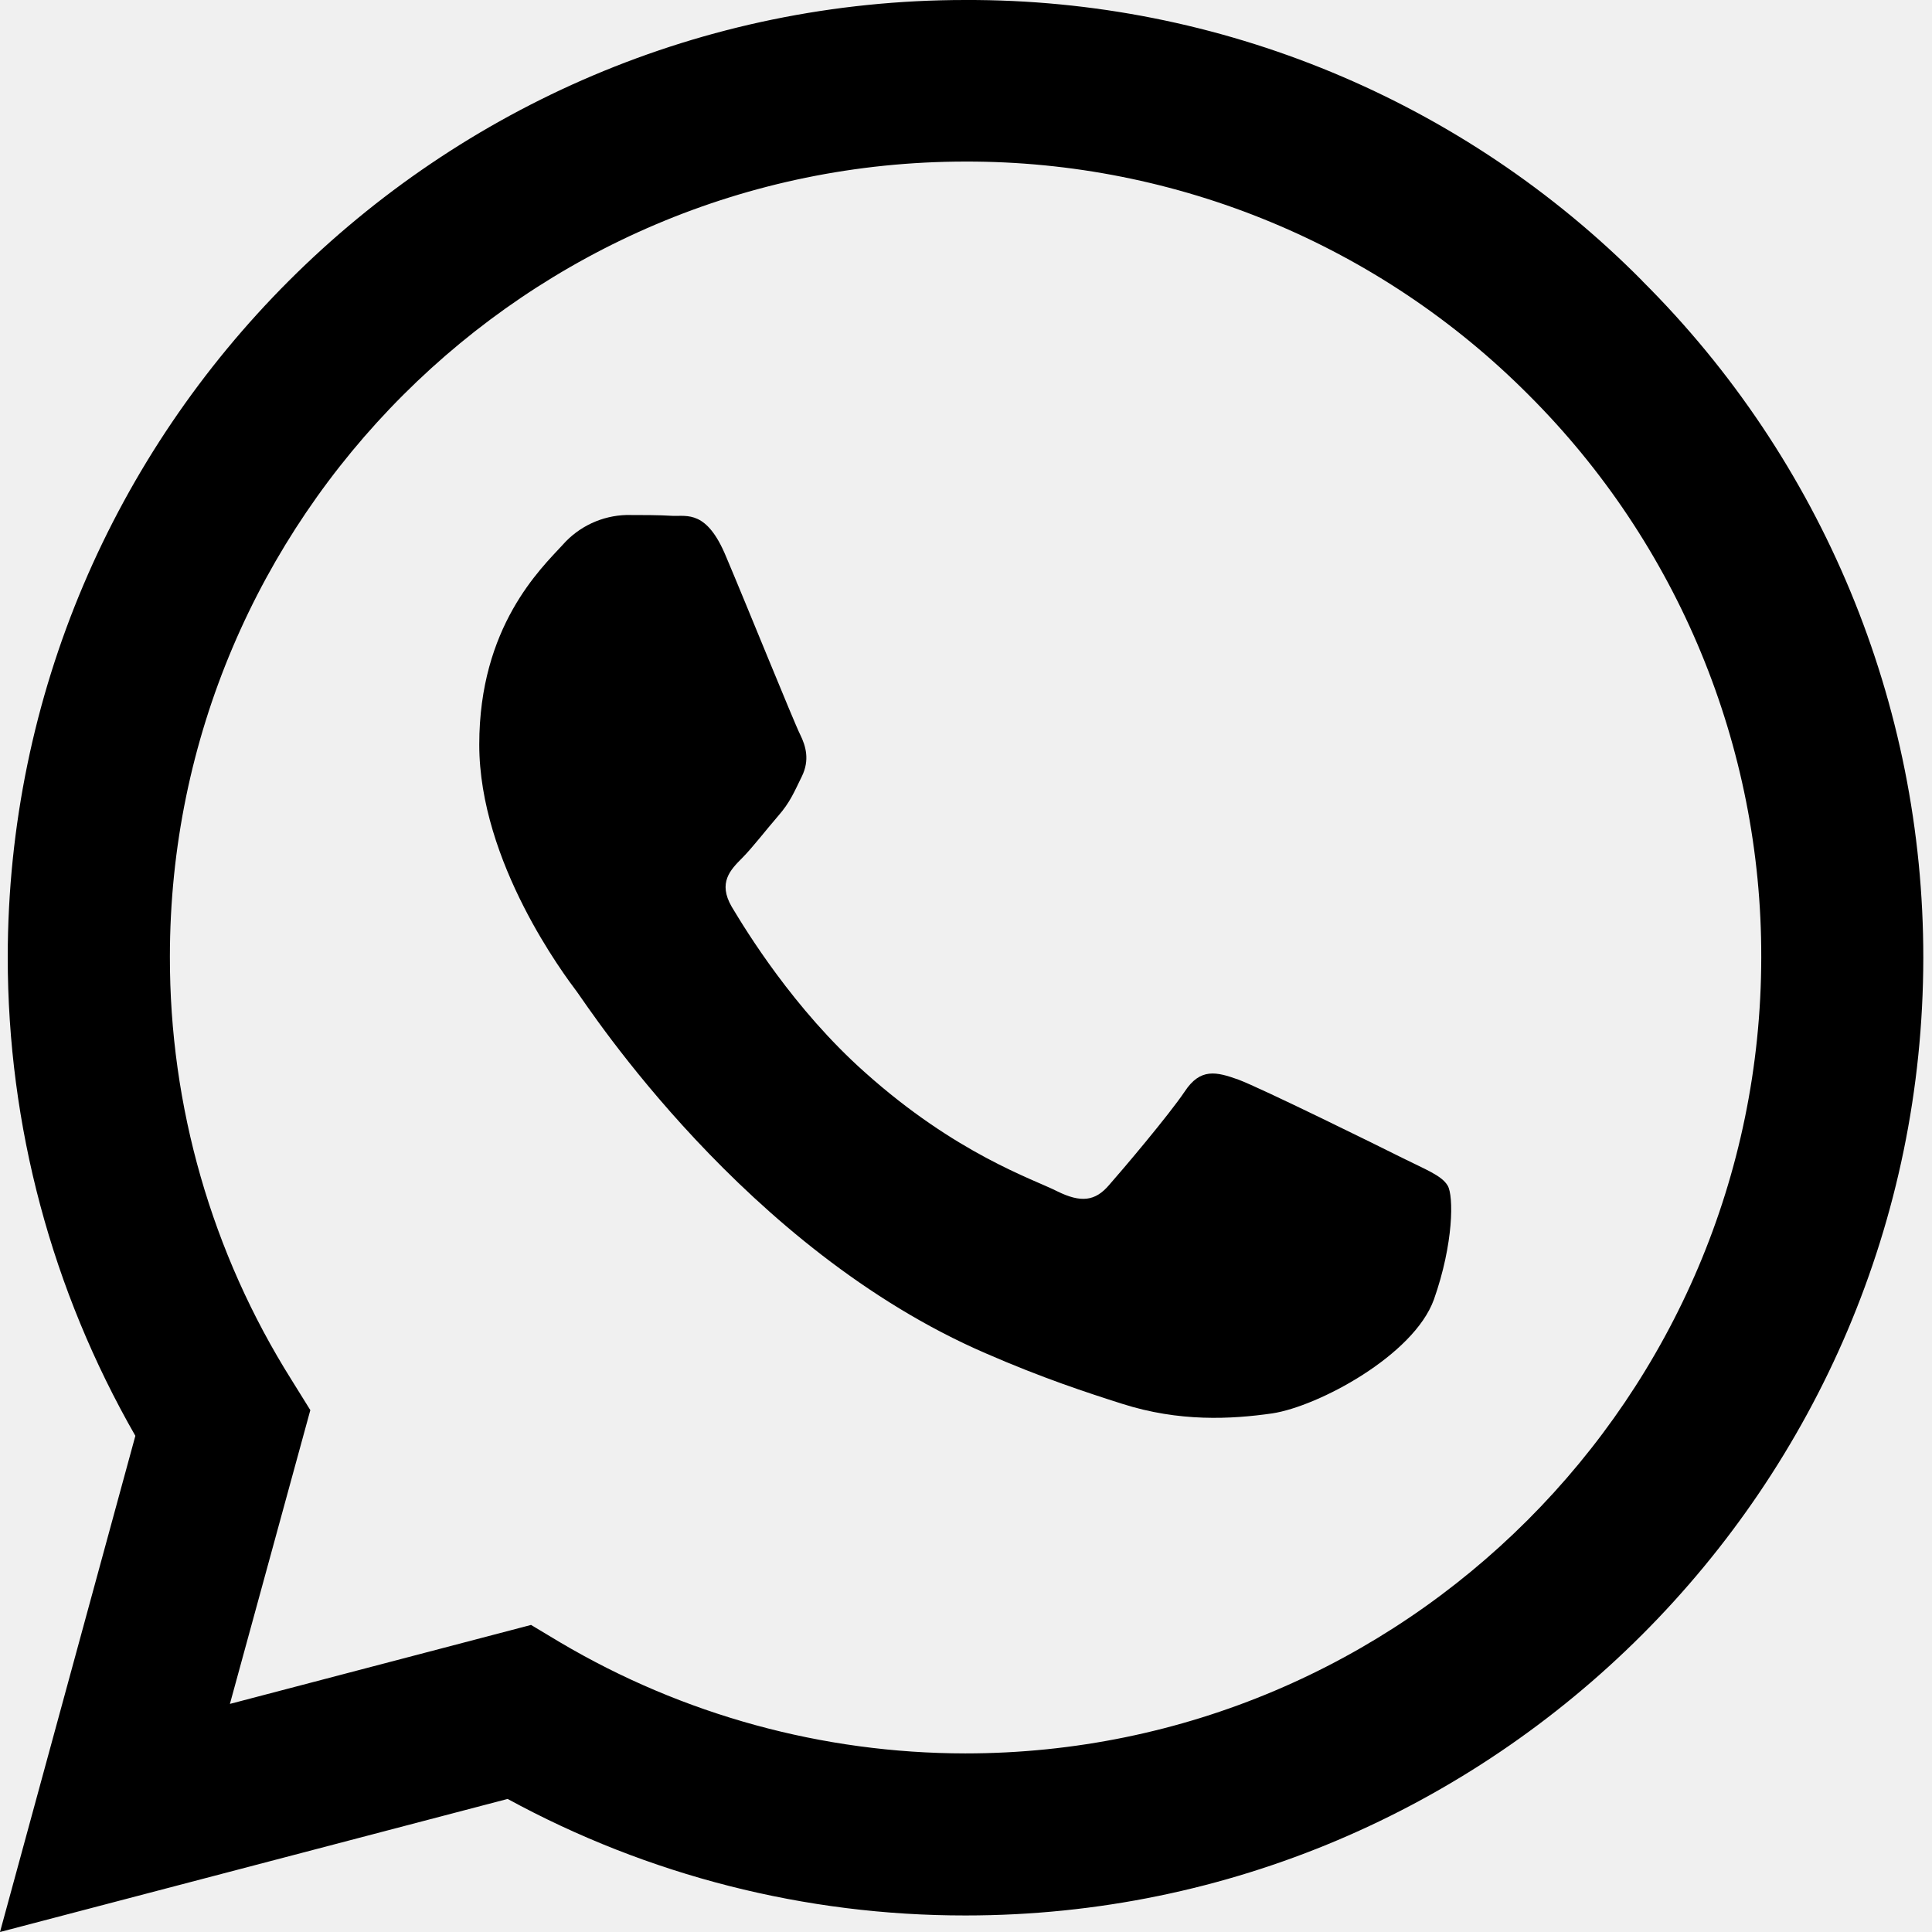
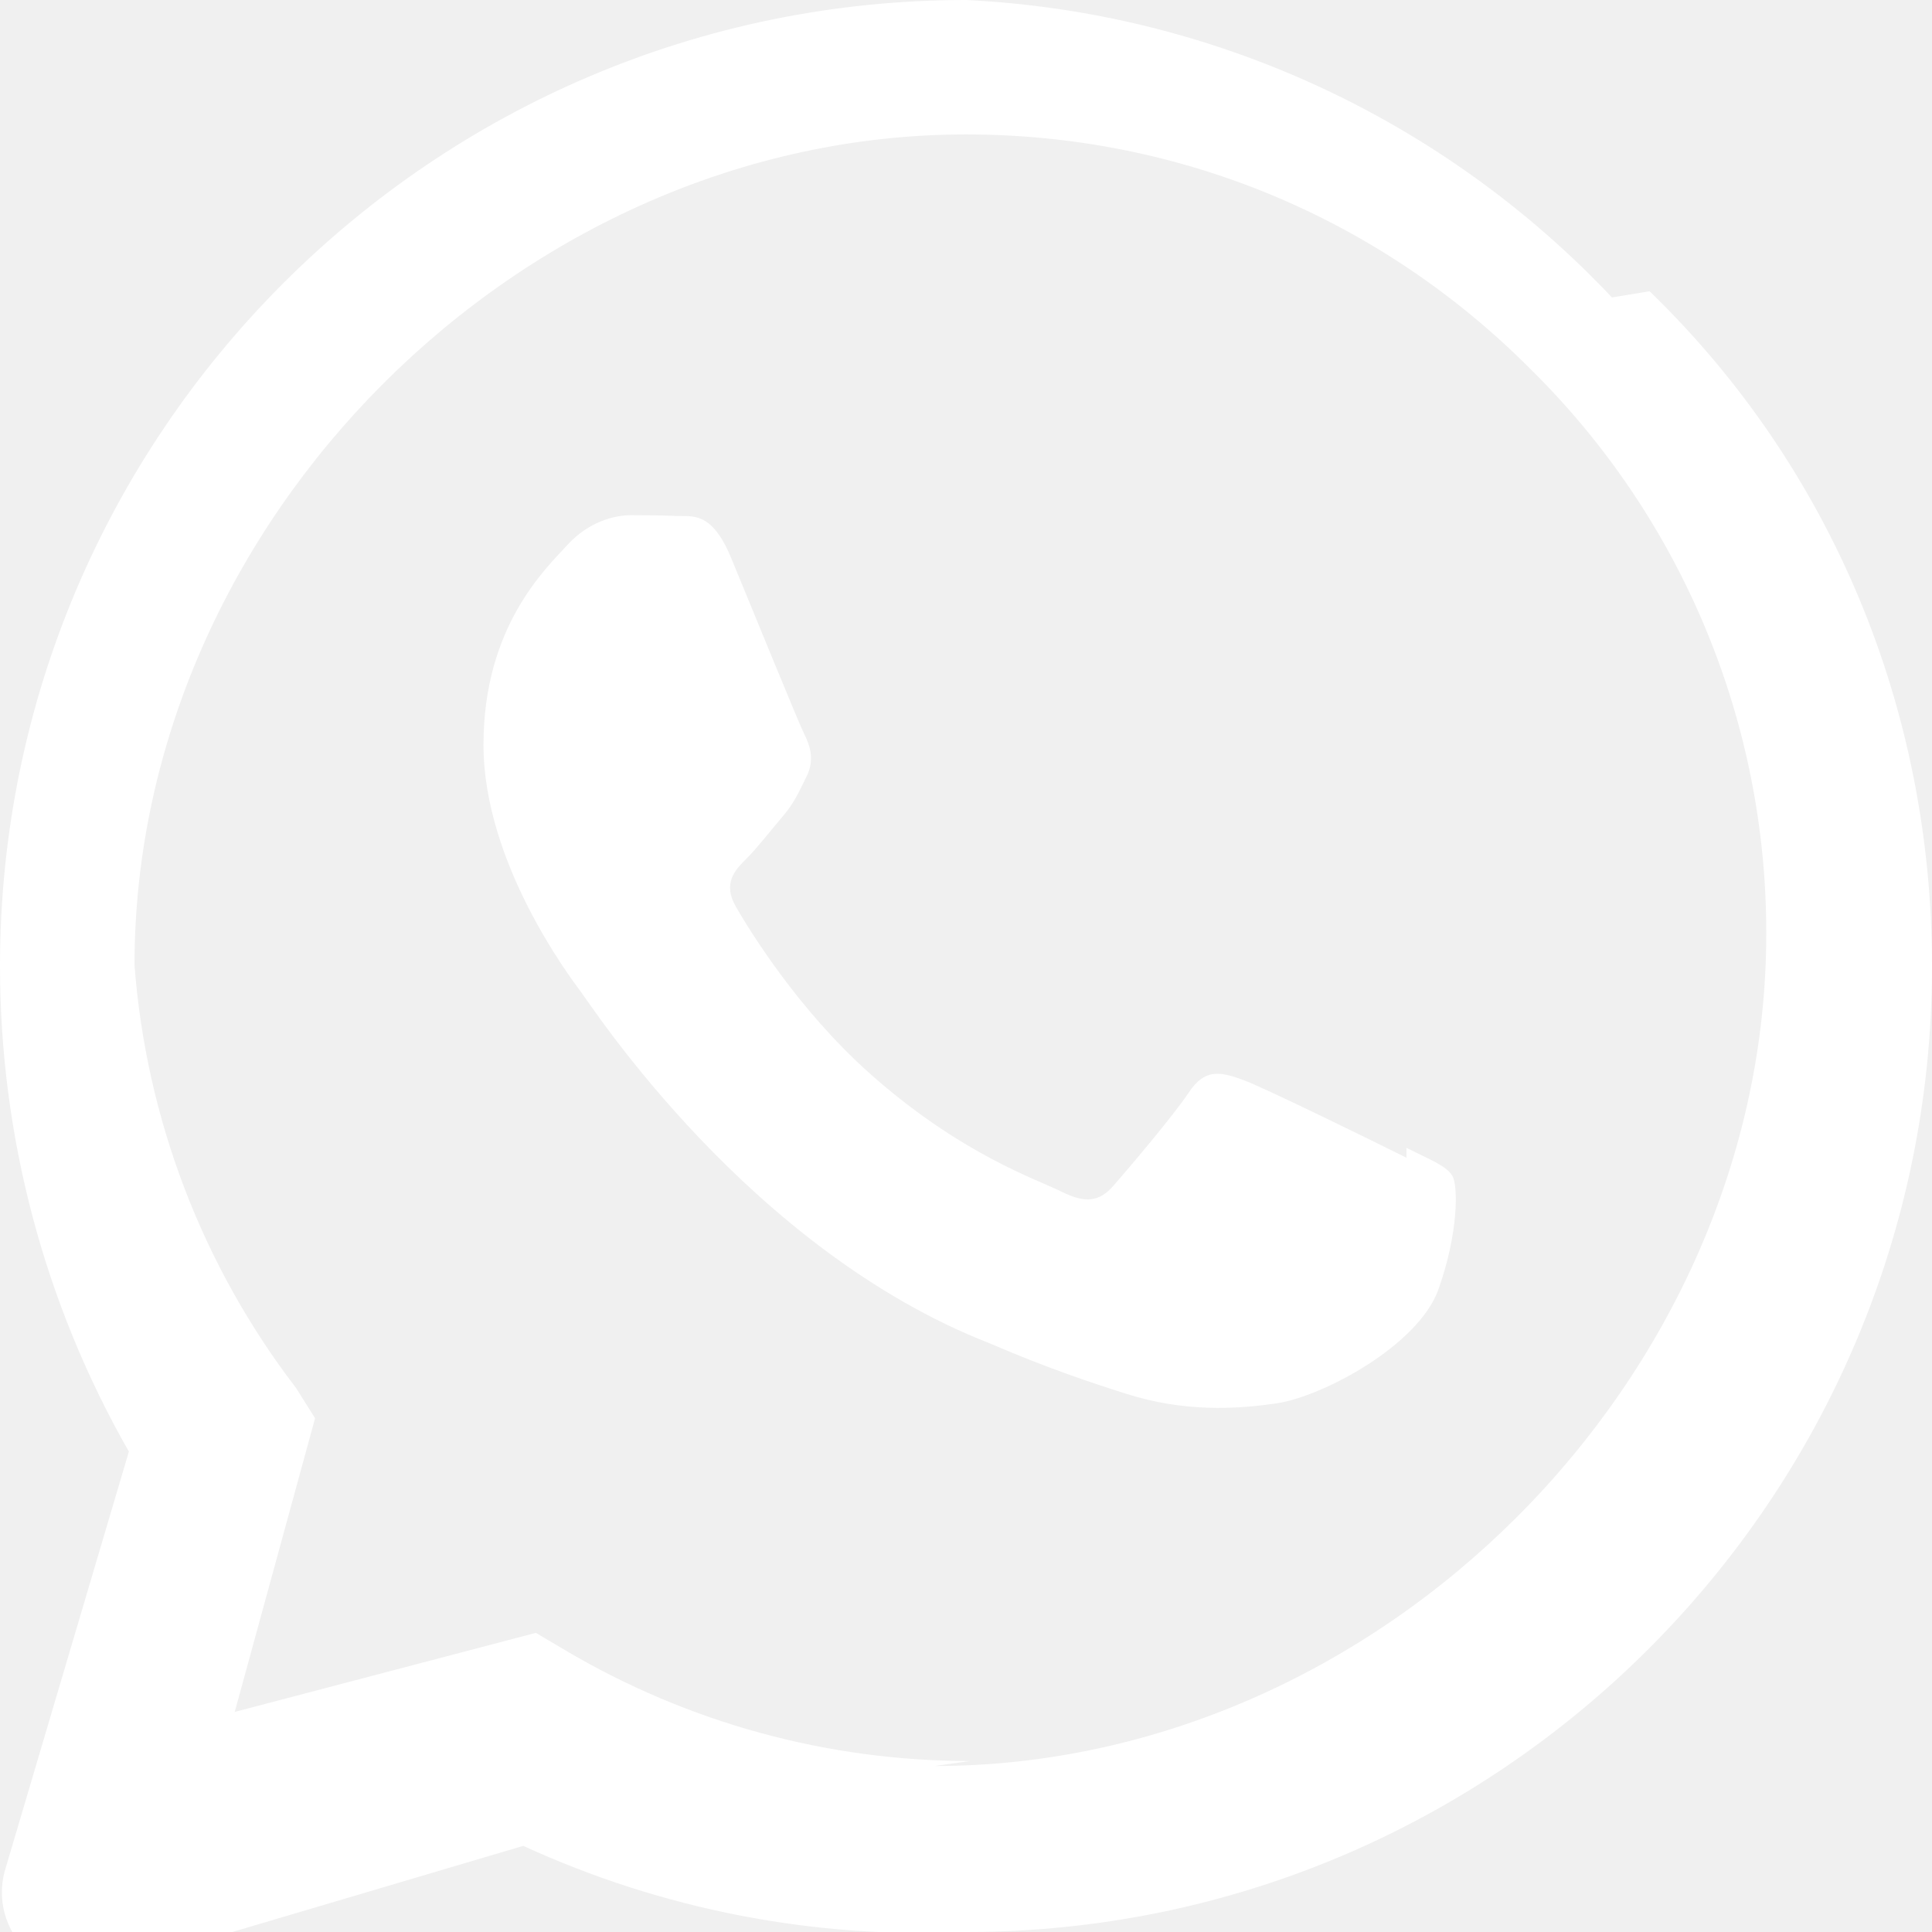
- <svg xmlns="http://www.w3.org/2000/svg" width="16" height="16" fill="currentColor" class="bi bi-whatsapp" viewBox="0 0 16 16">
-   <path d="M13.601 2.326A7.85 7.85 0 0 0 7.994 0C3.627 0 .068 3.558.064 7.926c0 1.399.366 2.76 1.057 3.965L0 16l4.204-1.102a7.9 7.9 0 0 0 3.79.965h.004c4.368 0 7.926-3.558 7.93-7.93A7.9 7.9 0 0 0 13.6 2.326zM7.994 14.521a6.6 6.6 0 0 1-3.356-.92l-.24-.144-2.494.654.666-2.433-.156-.251a6.56 6.56 0 0 1-1.007-3.505c0-3.626 2.957-6.584 6.591-6.584a6.56 6.56 0 0 1 4.66 1.931 6.56 6.56 0 0 1 1.928 4.66c-.004 3.639-2.961 6.592-6.592 6.592m3.615-4.934c-.197-.099-1.17-.578-1.353-.646-.182-.065-.315-.099-.445.099-.133.197-.513.646-.627.775-.114.133-.232.148-.43.05-.197-.1-.836-.308-1.592-.985-.59-.525-.985-1.175-1.103-1.372-.114-.198-.011-.304.088-.403.087-.088.197-.232.296-.346.1-.114.133-.198.198-.33.065-.134.034-.248-.015-.347-.05-.099-.445-1.076-.612-1.47-.16-.389-.323-.335-.445-.34-.114-.007-.247-.007-.38-.007a.73.73 0 0 0-.529.247c-.182.198-.691.677-.691 1.654s.71 1.916.81 2.049c.098.133 1.394 2.132 3.383 2.992.47.205.84.326 1.129.418.475.152.904.129 1.246.08.38-.058 1.171-.48 1.338-.943.164-.464.164-.86.114-.943-.049-.084-.182-.133-.38-.232" />
+ <svg xmlns="http://www.w3.org/2000/svg" role="img" viewBox="0 0 24 24">
+   <path fill="#ffffff" d="M17.472 14.382c-.297-.149-1.758-.867-2.03-.967-.273-.099-.471-.148-.67.15-.197.297-.767.966-.94 1.164-.173.199-.347.223-.644.075-.297-.15-1.255-.462-2.39-1.475-.883-.788-1.48-1.761-1.653-2.059-.173-.297-.018-.458.13-.606.134-.133.298-.347.446-.52.149-.174.198-.298.298-.497.099-.198.05-.372-.025-.521-.075-.148-.669-1.611-.916-2.206-.242-.579-.487-.501-.669-.51-.173-.008-.372-.01-.571-.01-.198 0-.52.074-.792.372-.272.297-1.04 1.016-1.04 2.479 0 1.462 1.065 2.875 1.213 3.074.149.198 2.095 3.2 5.077 4.363.709.306 1.262.489 1.694.626.712.227 1.36.195 1.872.118.571-.085 1.758-.719 2.006-1.413.248-.695.248-1.29.173-1.413-.074-.124-.272-.198-.57-.347m-5.421 7.617h-.001a9.87 9.87 0 01-5.031-1.378l-.361-.214-3.741.982.998-3.648-.235-.374A9.86 9.86 0 011.671 11.99C1.669 6.477 6.477 1.67 12 1.67c2.652 0 5.144 1.037 7.019 2.921a9.825 9.825 0 012.922 7.017c-.003 5.523-4.811 10.33-10.33 10.33m8.413-18.243A11.815 11.815 0 0012 0C5.383 0 0 5.383 0 12c0 2.121.553 4.199 1.601 6.032L.057 23.25a1.001 1.001 0 001.225 1.225l5.218-1.545A11.88 11.88 0 0012 24c6.617 0 12-5.383 12-12 0-3.192-1.245-6.191-3.508-8.382" />
</svg>
